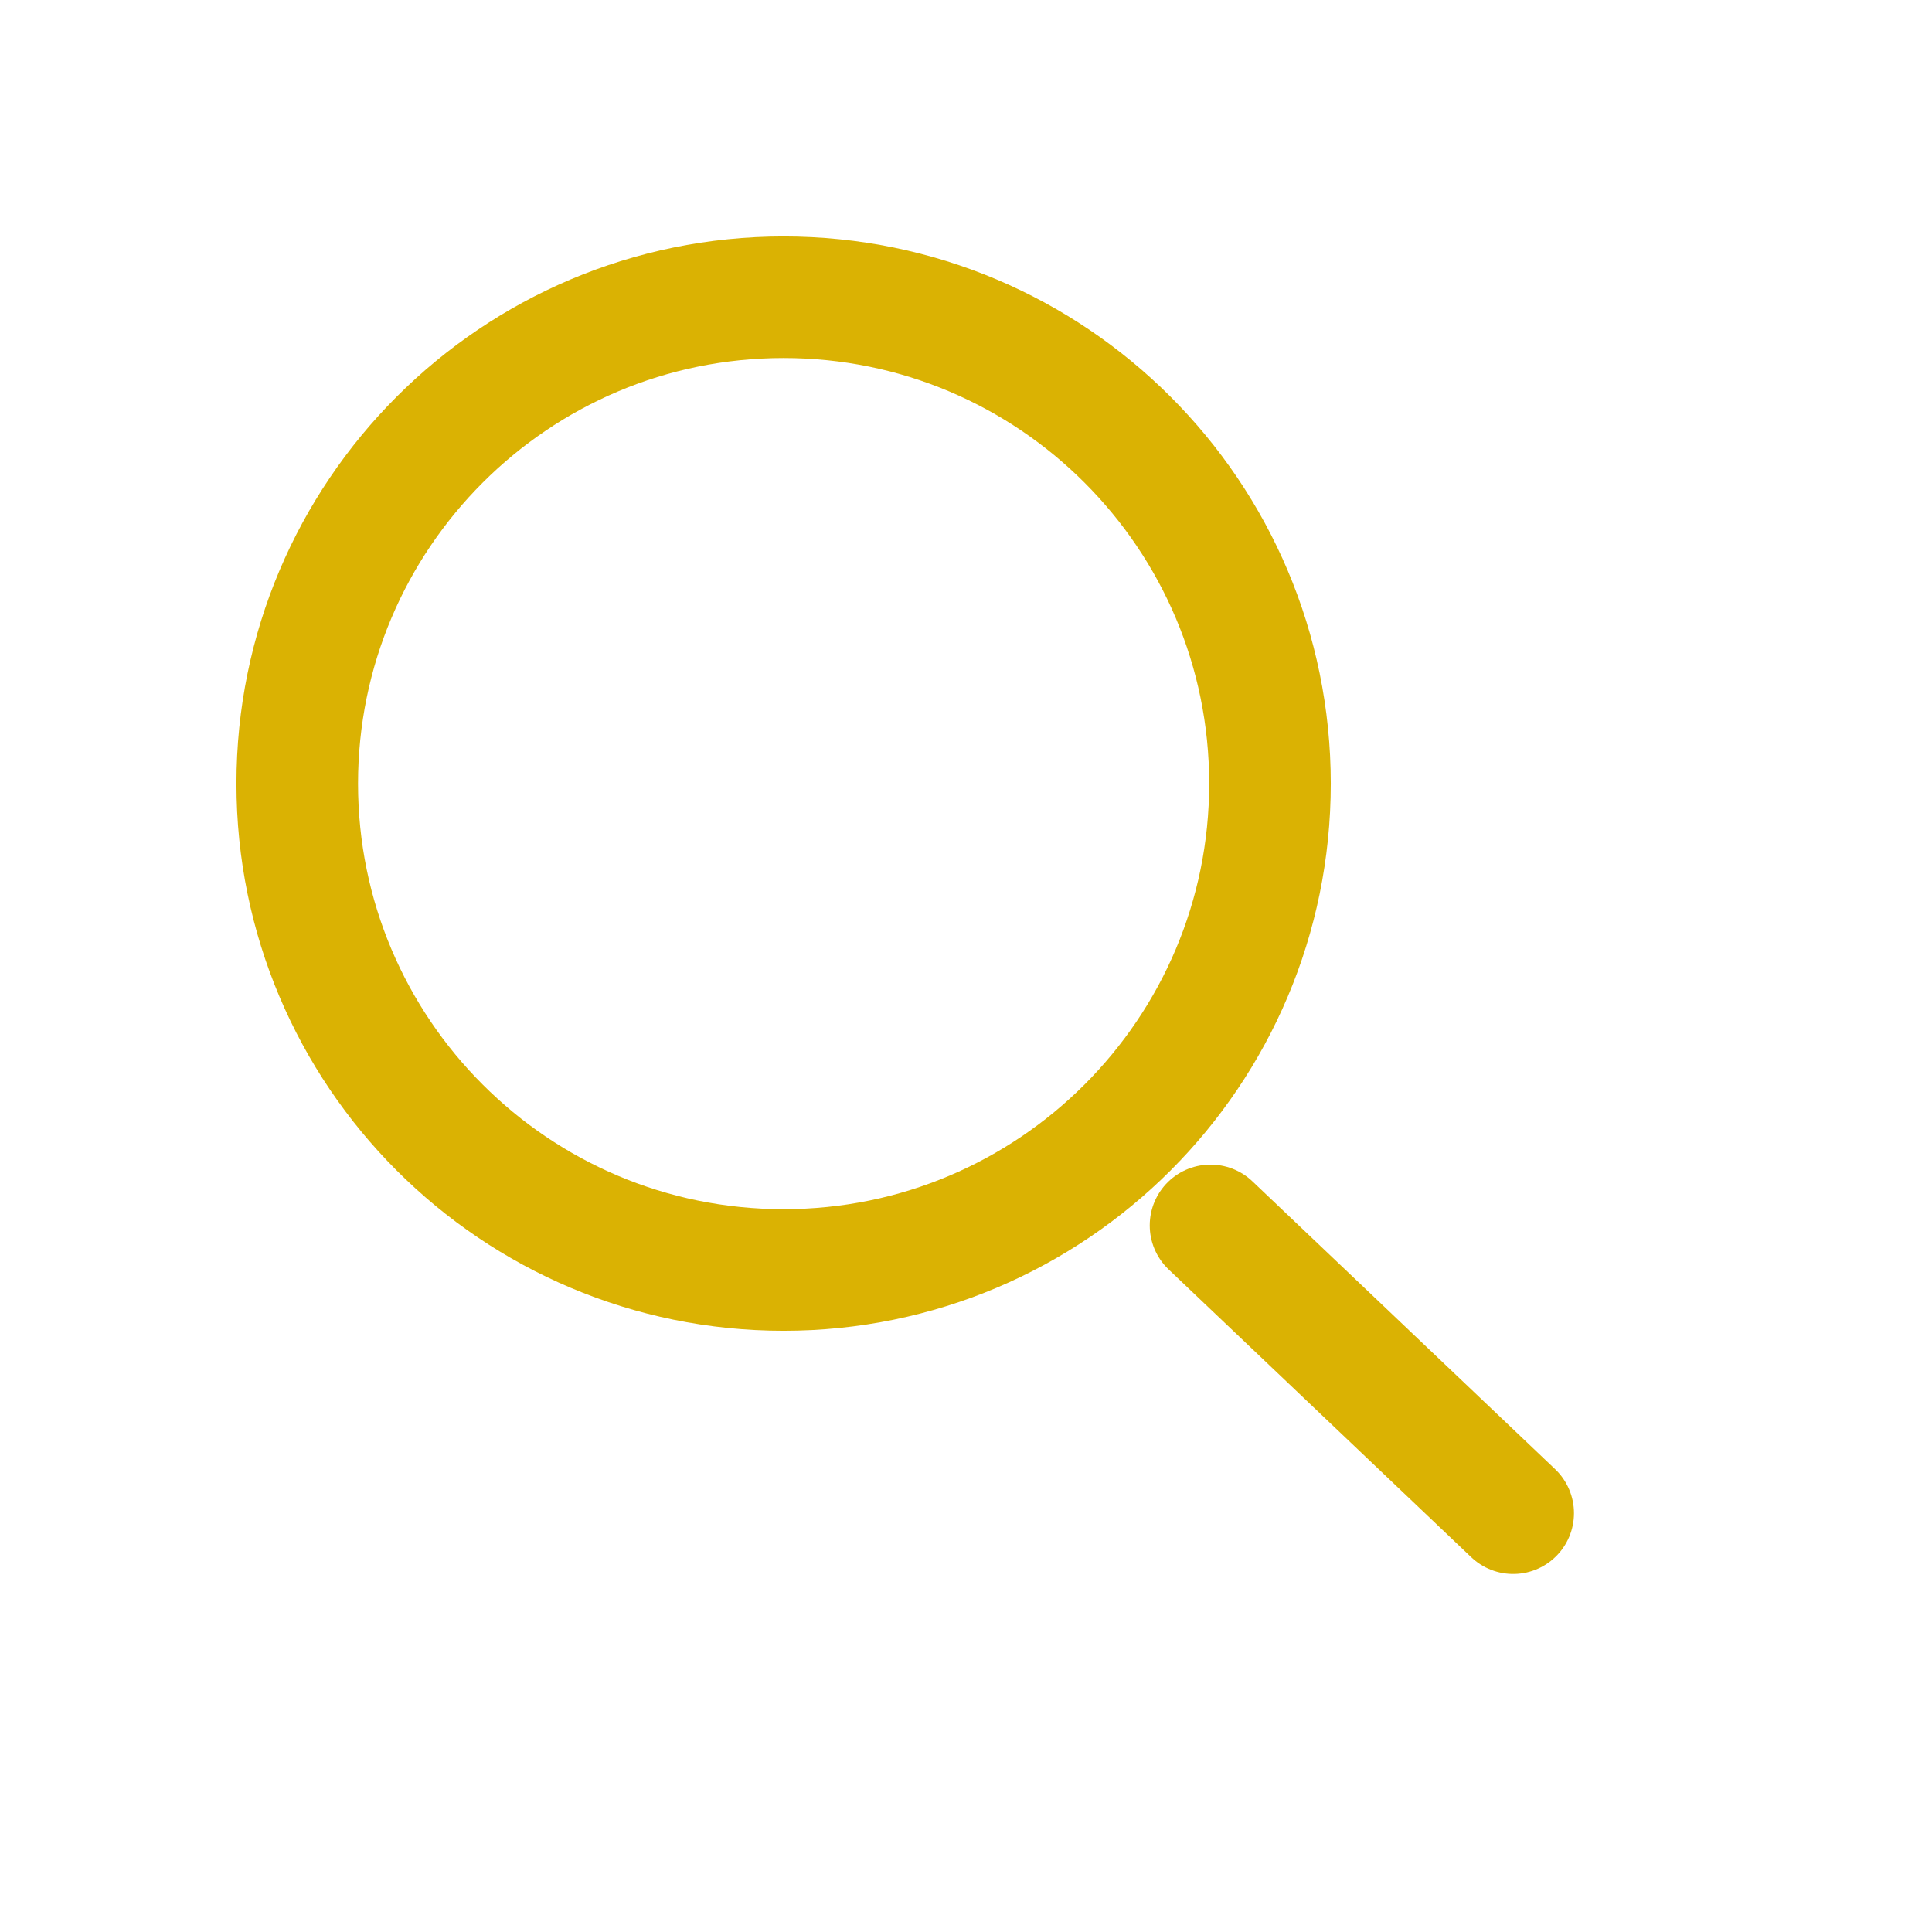
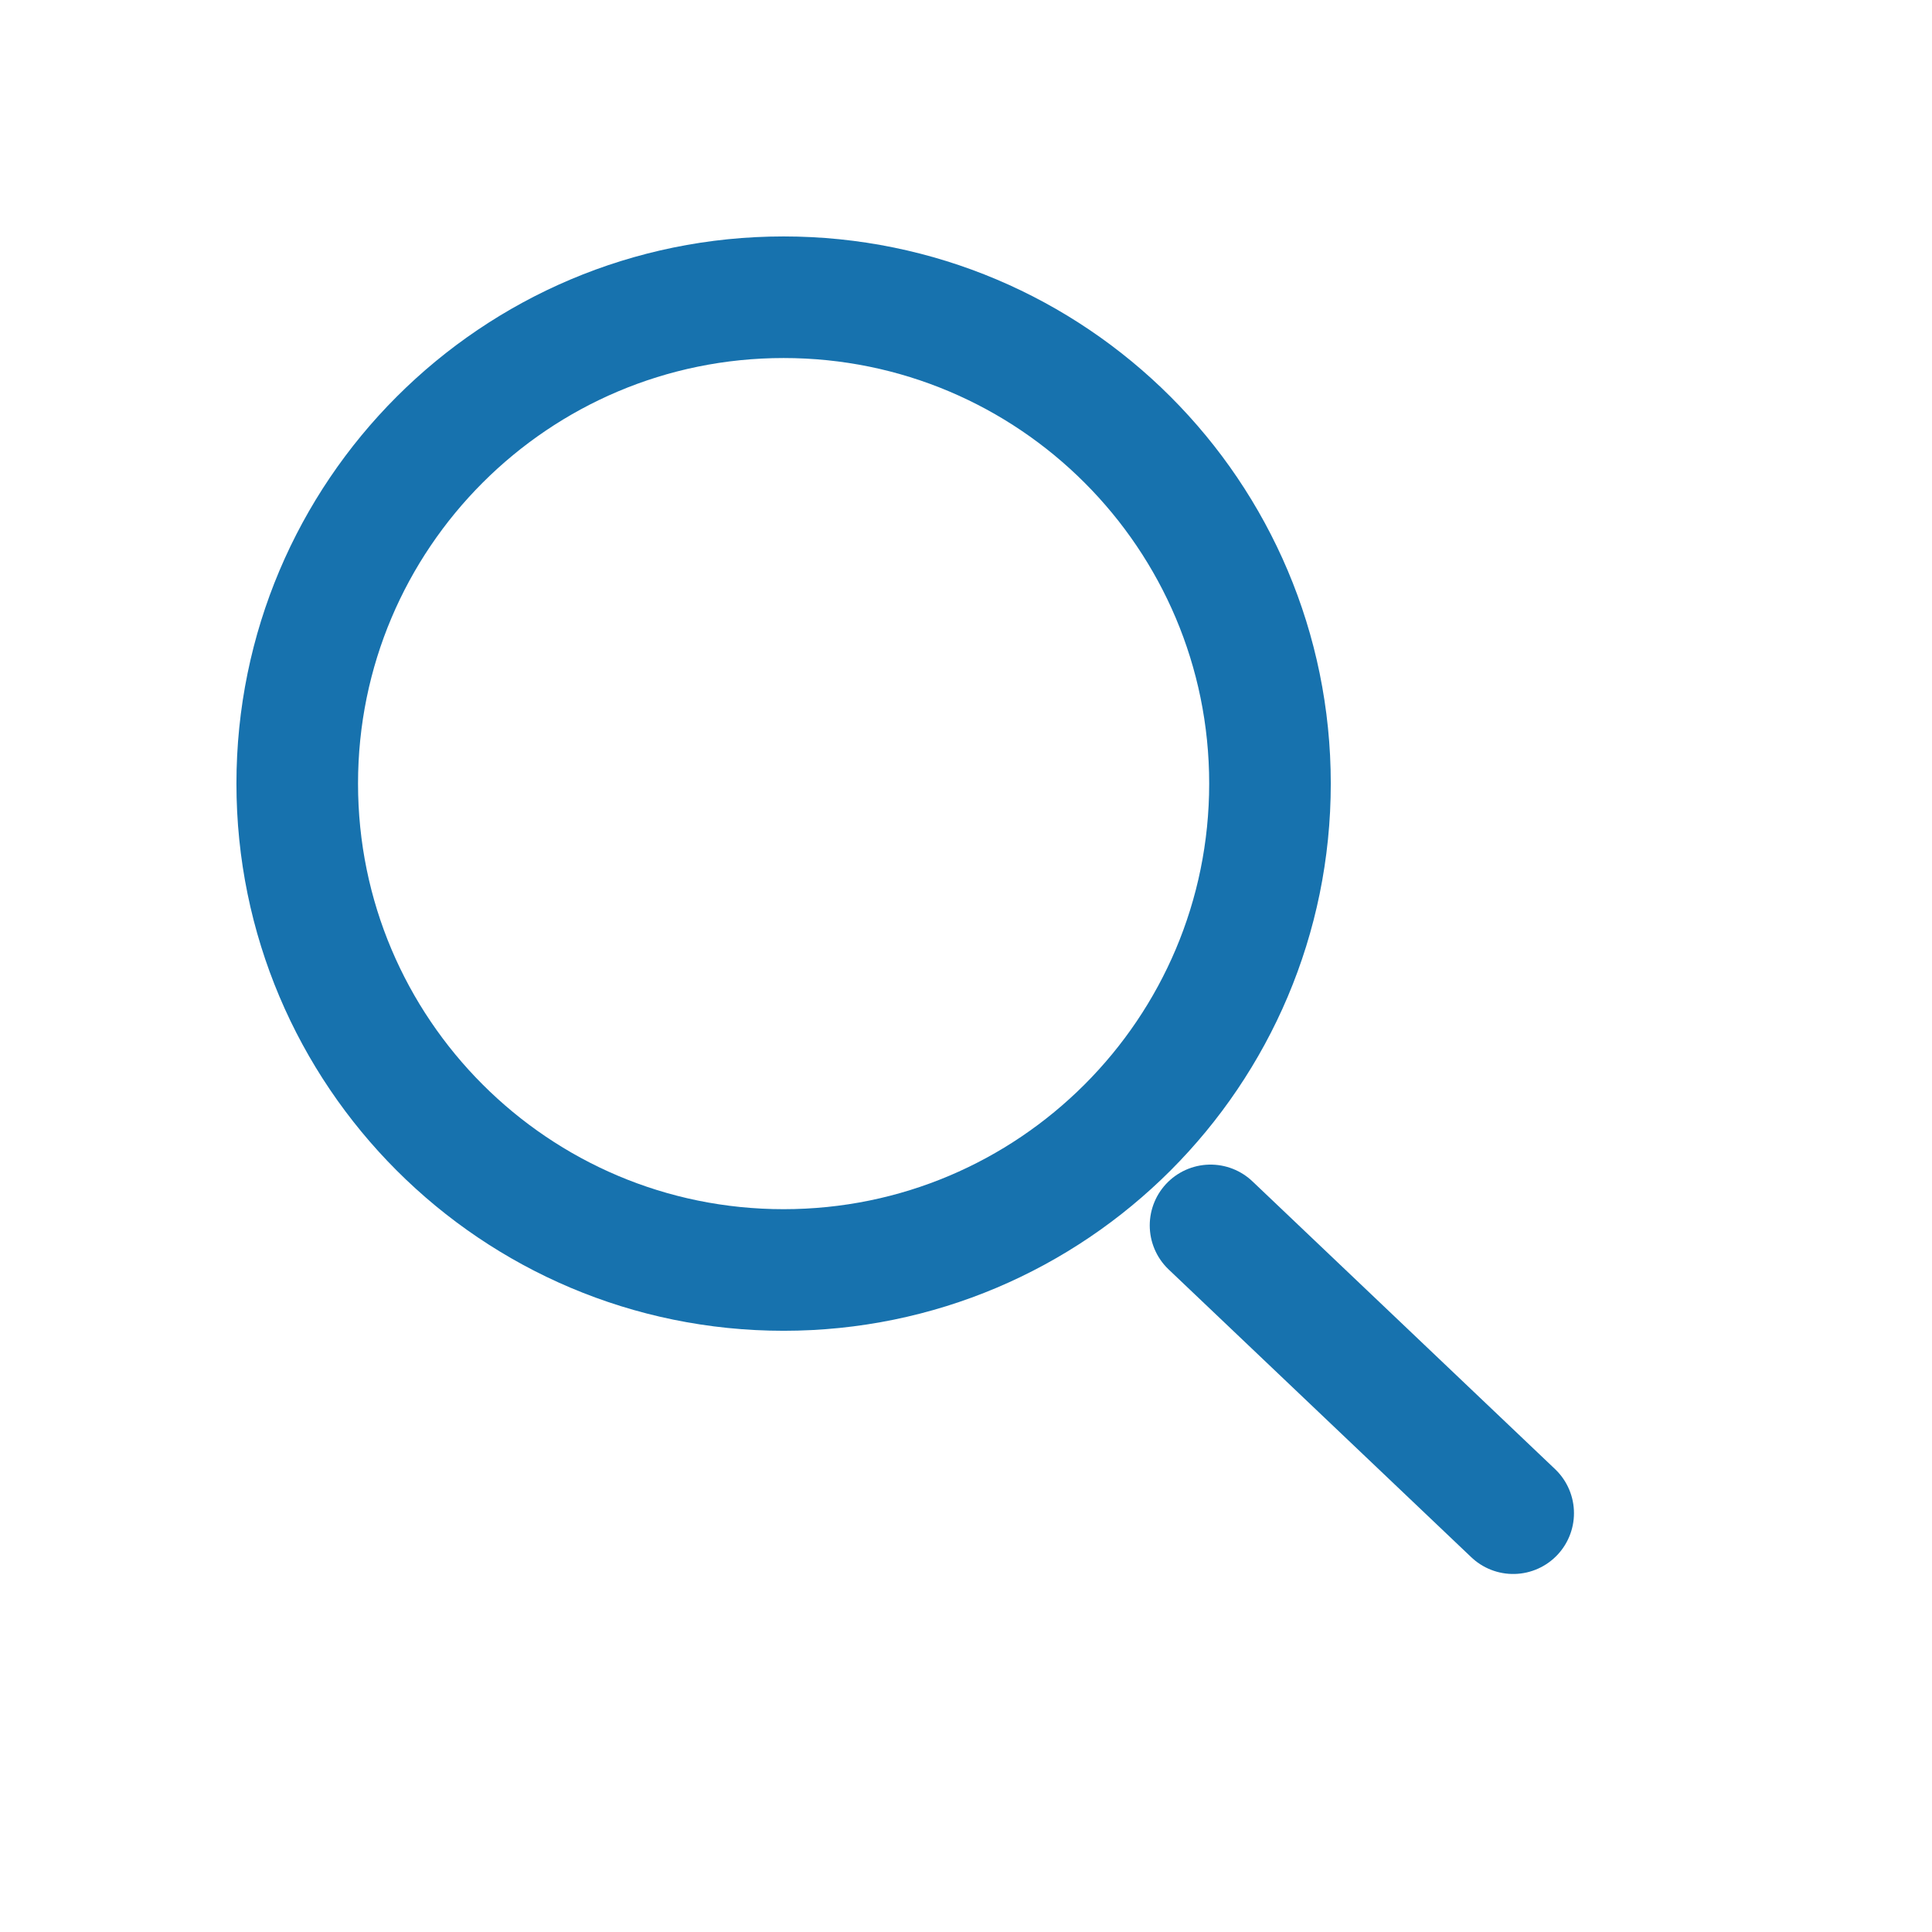
<svg xmlns="http://www.w3.org/2000/svg" version="1.1" id="Layer_1" x="0px" y="0px" viewBox="0 0 143 143" enable-background="new 0 0 143 143" xml:space="preserve">
-   <circle fill="none" stroke="#dab203" stroke-width="9" stroke-miterlimit="10" cx="58" cy="58" r="36" />
-   <line fill="none" stroke="#dab203" stroke-width="9" stroke-linecap="round" stroke-miterlimit="10" x1="89.6" y1="90.7" x2="112" y2="112" />
+   <circle fill="none" stroke="#1772ae" stroke-width="9" stroke-miterlimit="10" cx="58" cy="58" r="36" />
+   <line fill="none" stroke="#1772ae" stroke-width="9" stroke-linecap="round" stroke-miterlimit="10" x1="89.6" y1="90.7" x2="112" y2="112" />
</svg>
